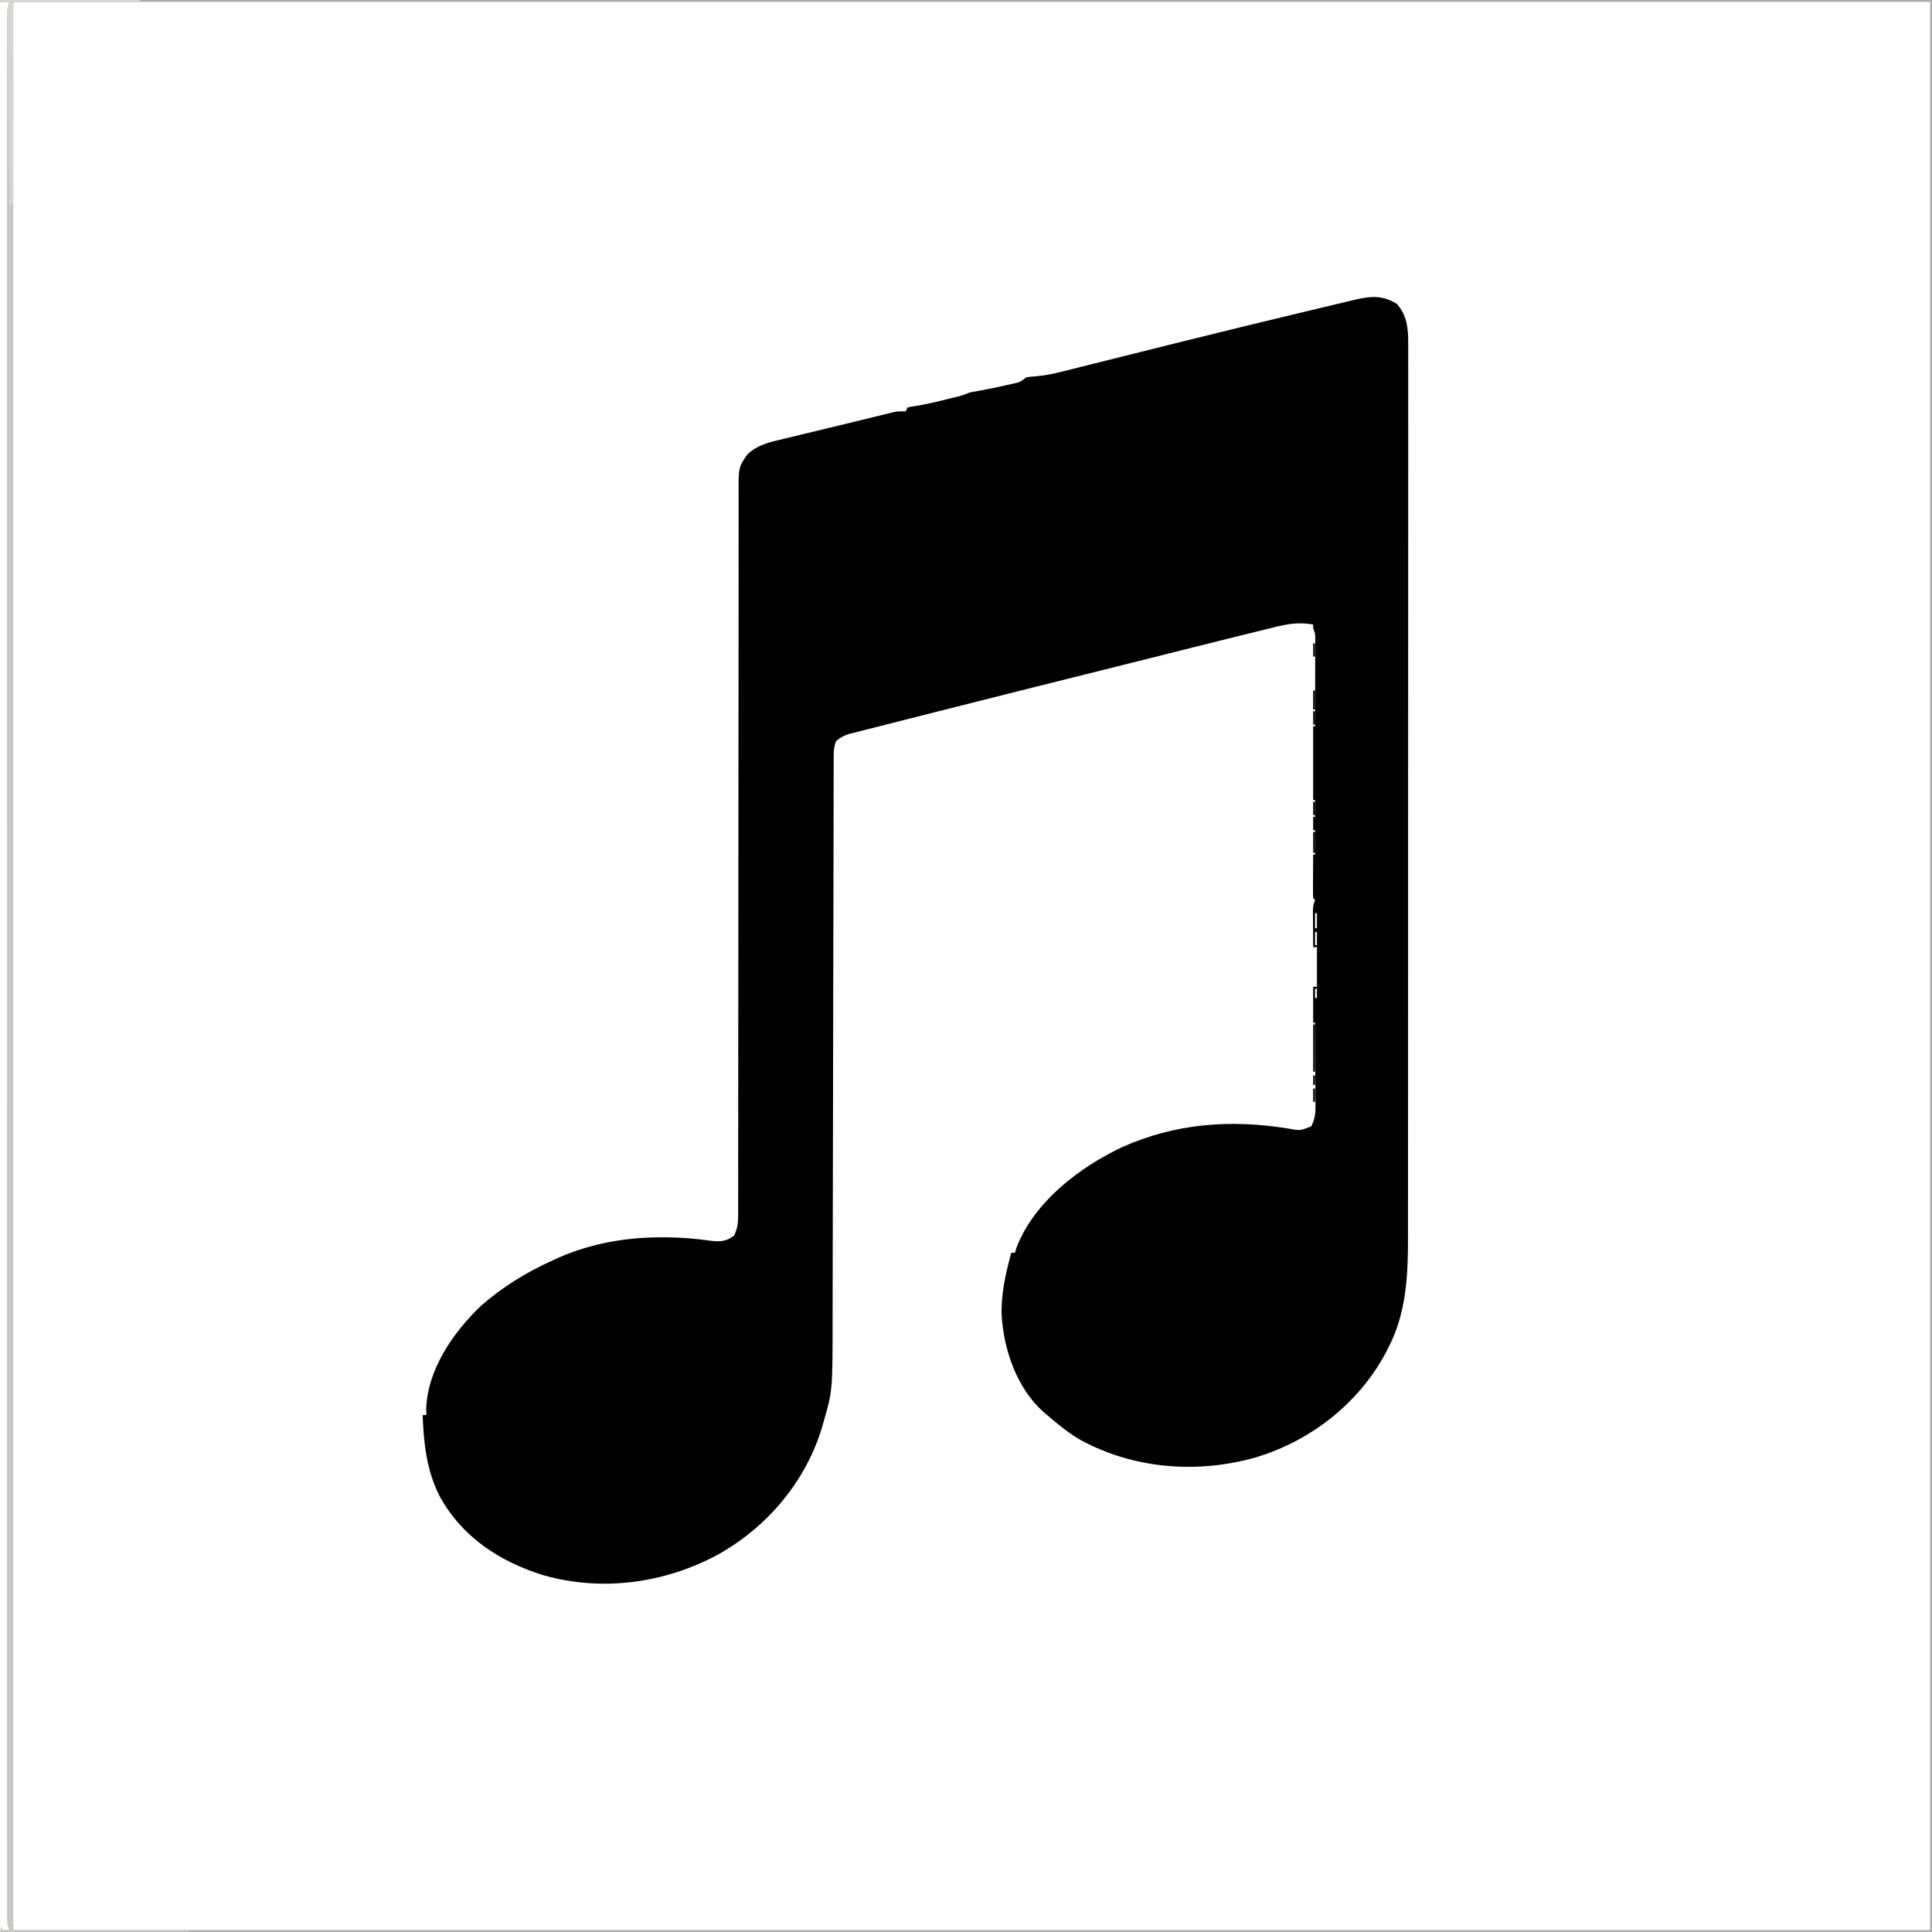
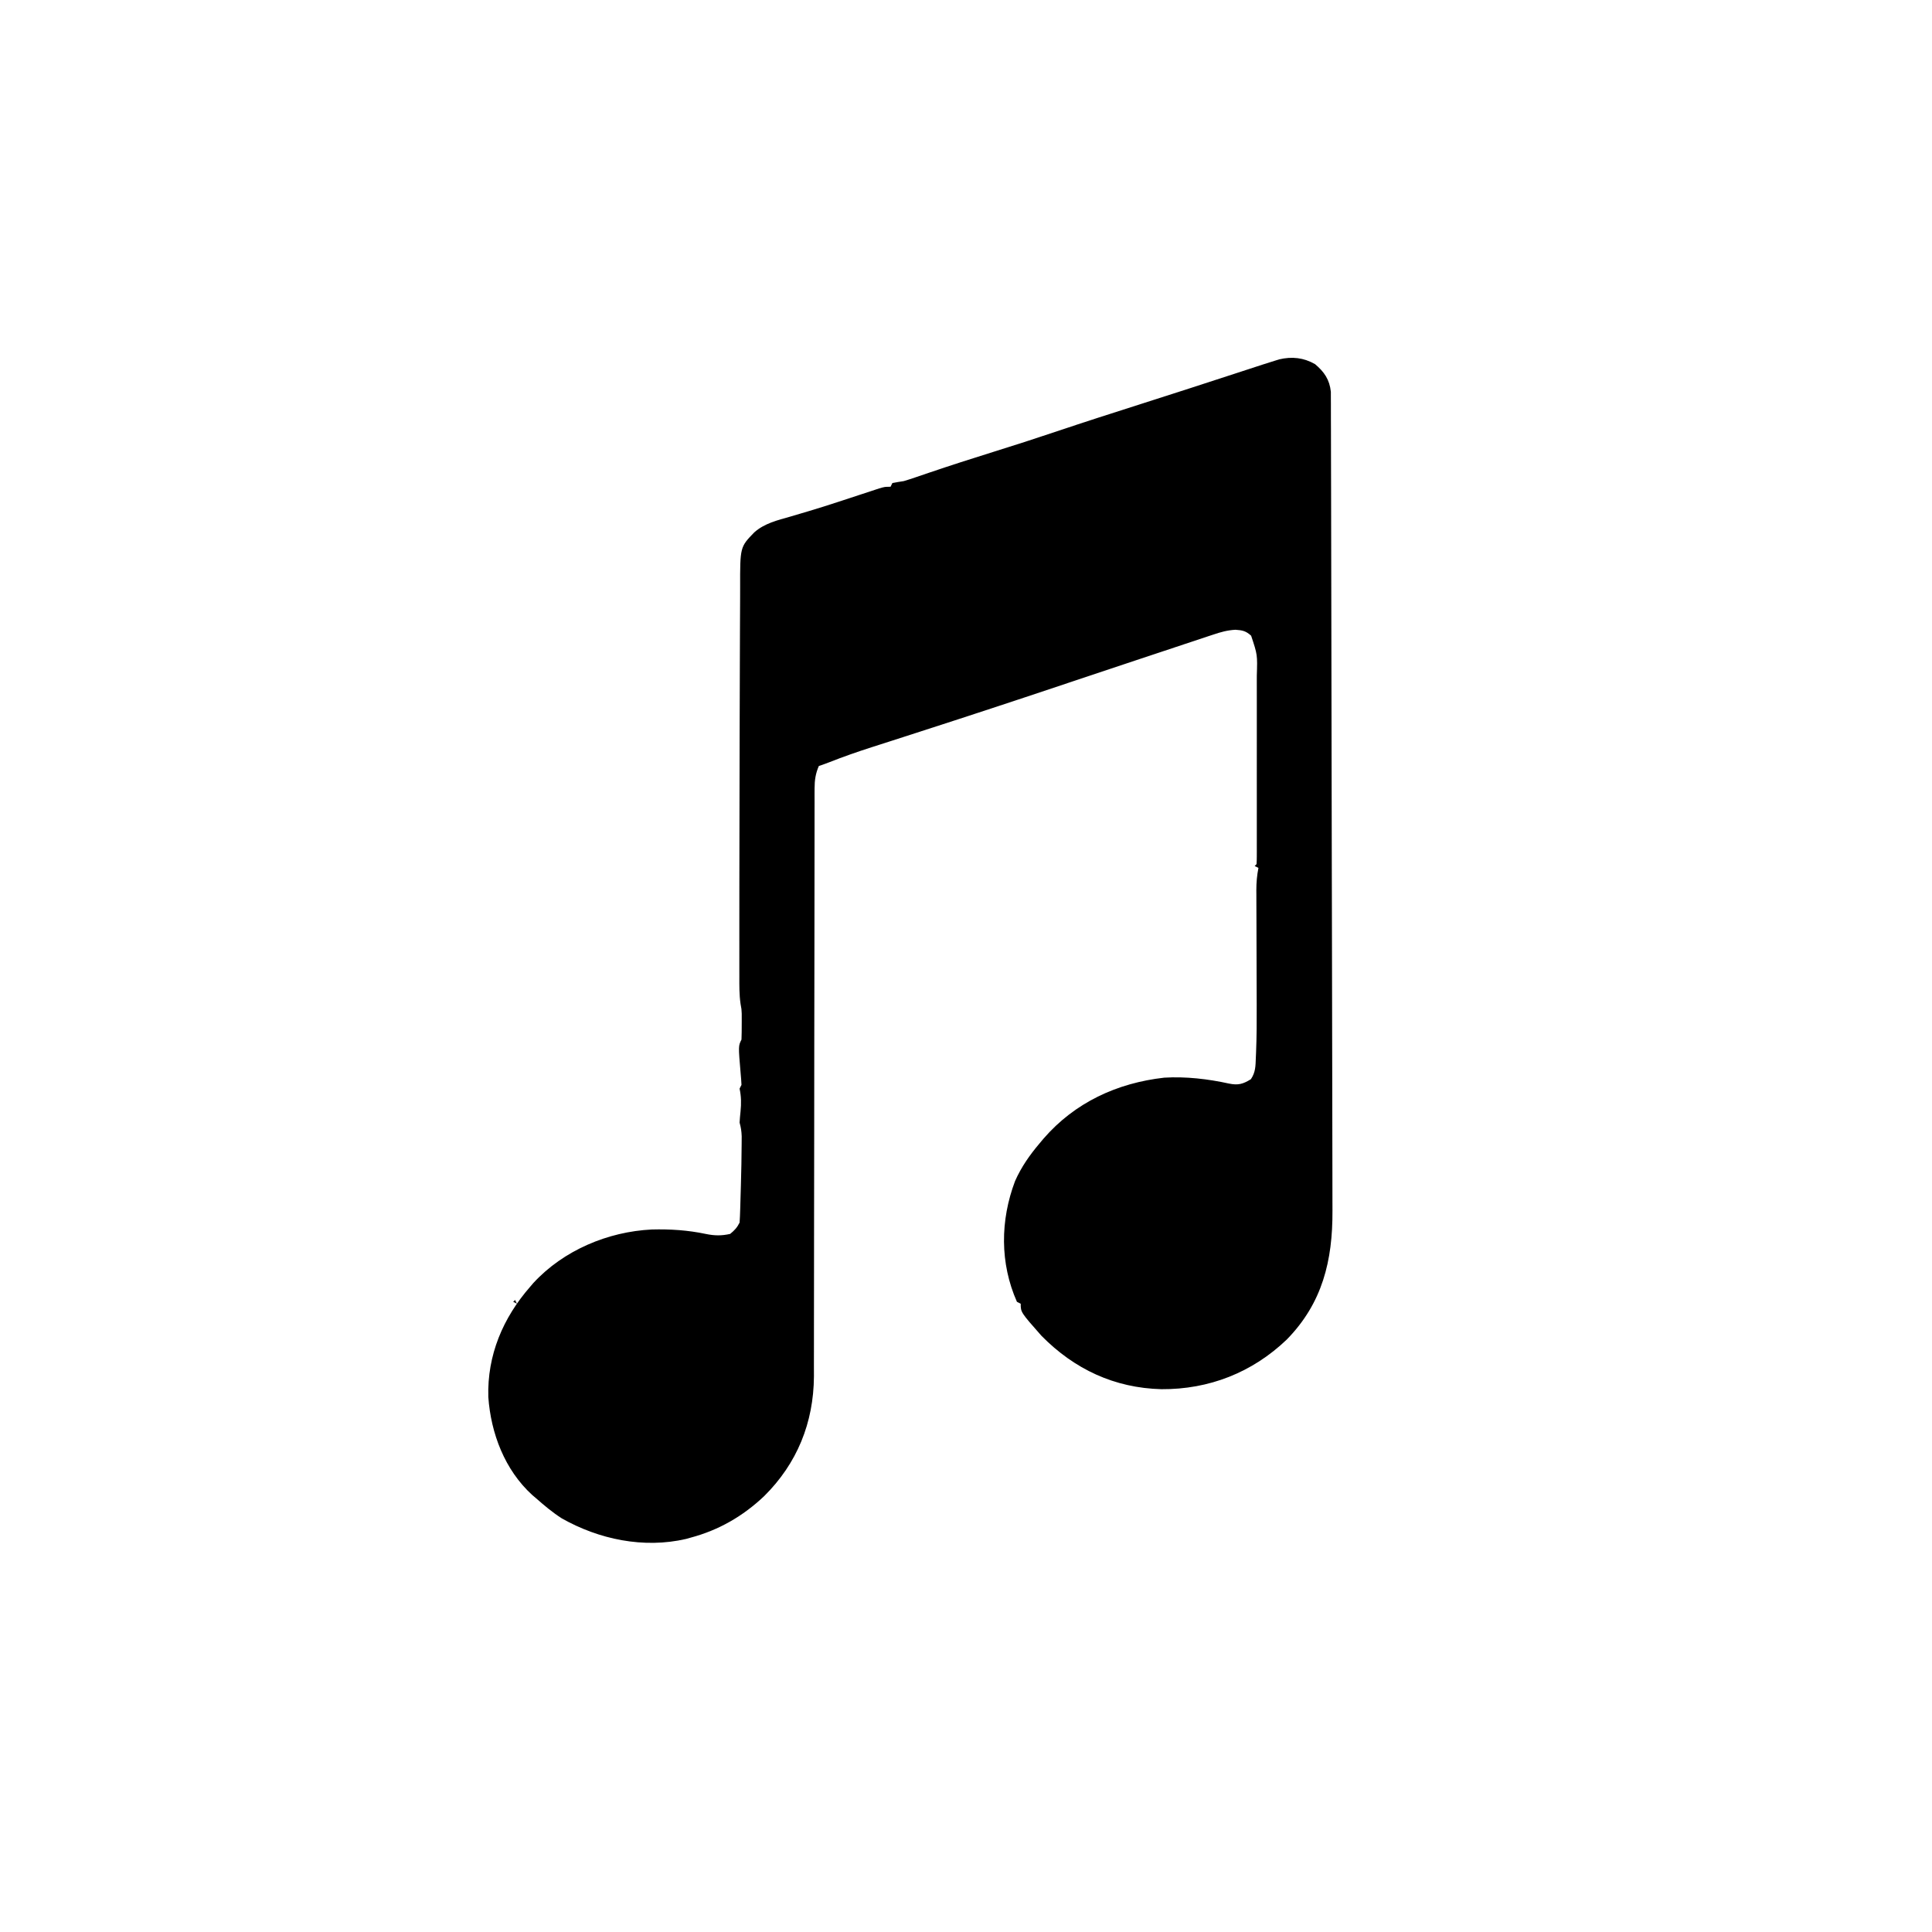
<svg xmlns="http://www.w3.org/2000/svg" version="1.1" width="1024" height="1024">
-   <path d="M0 0 C5.306 5.937 6.072 13.106 6 20.822 C6.004 21.673 6.008 22.524 6.012 23.401 C6.022 26.243 6.011 29.084 5.999 31.925 C6.002 33.987 6.006 36.05 6.011 38.112 C6.022 43.771 6.014 49.43 6.003 55.089 C5.994 61.195 6.002 67.302 6.008 73.409 C6.017 84.679 6.013 95.95 6.001 107.221 C5.991 117.638 5.986 128.055 5.988 138.473 C5.988 139.51 5.988 139.51 5.988 140.568 C5.988 143.375 5.988 146.182 5.989 148.989 C5.993 175.322 5.98 201.655 5.959 227.988 C5.941 251.358 5.935 274.729 5.941 298.099 C5.941 299.599 5.941 301.098 5.942 302.598 C5.942 303.71 5.942 303.71 5.942 304.844 C5.943 308.576 5.944 312.309 5.945 316.041 C5.945 316.777 5.945 317.513 5.945 318.272 C5.949 337.821 5.944 357.37 5.935 376.919 C5.934 379.024 5.933 381.129 5.932 383.235 C5.932 384.631 5.931 386.028 5.931 387.424 C5.926 397.139 5.926 406.853 5.928 416.568 C5.93 429.097 5.926 441.626 5.911 454.155 C5.903 460.192 5.899 466.23 5.904 472.267 C5.908 477.803 5.903 483.339 5.89 488.874 C5.887 490.868 5.888 492.862 5.892 494.856 C5.93 514.848 5.004 534.803 -4.375 552.938 C-4.906 553.983 -5.437 555.028 -5.984 556.105 C-20.348 582.845 -45.641 602.563 -74.562 611.312 C-105.575 620.159 -139.019 617.635 -167.578 602.211 C-174.047 598.485 -179.741 593.804 -185.375 588.938 C-186.419 588.064 -186.419 588.064 -187.484 587.172 C-201.603 574.349 -208.354 554.404 -209.504 535.859 C-209.814 524.691 -207.316 513.644 -204.375 502.938 C-203.715 502.938 -203.055 502.938 -202.375 502.938 C-202.066 501.762 -202.066 501.762 -201.75 500.562 C-192.465 476.085 -168.418 457.698 -145.449 446.859 C-117.259 434.327 -88.234 432.162 -57.874 437.045 C-51.342 438.263 -51.342 438.263 -45.375 435.938 C-43.666 432.446 -43.128 429.646 -43.148 425.78 C-43.148 424.779 -43.148 423.779 -43.148 422.748 C-43.159 421.68 -43.169 420.612 -43.18 419.512 C-43.183 418.409 -43.185 417.306 -43.188 416.17 C-43.199 412.655 -43.225 409.14 -43.25 405.625 C-43.26 403.239 -43.269 400.853 -43.277 398.467 C-43.299 392.624 -43.333 386.781 -43.375 380.938 C-43.705 380.938 -44.035 380.938 -44.375 380.938 C-44.375 374.668 -44.375 368.397 -44.375 361.938 C-43.715 361.938 -43.055 361.938 -42.375 361.938 C-42.375 355.007 -42.375 348.077 -42.375 340.938 C-43.035 340.938 -43.695 340.938 -44.375 340.938 C-44.404 337.333 -44.422 333.729 -44.438 330.125 C-44.446 329.101 -44.454 328.077 -44.463 327.021 C-44.468 325.547 -44.468 325.547 -44.473 324.043 C-44.481 322.684 -44.481 322.684 -44.489 321.298 C-44.375 318.938 -44.375 318.938 -43.375 315.938 C-43.705 315.608 -44.035 315.277 -44.375 314.938 C-44.462 313.23 -44.482 311.519 -44.473 309.809 C-44.469 308.774 -44.466 307.74 -44.463 306.674 C-44.455 305.585 -44.446 304.497 -44.438 303.375 C-44.433 302.283 -44.428 301.19 -44.424 300.064 C-44.412 297.355 -44.396 294.646 -44.375 291.938 C-44.045 291.938 -43.715 291.938 -43.375 291.938 C-43.375 287.647 -43.375 283.358 -43.375 278.938 C-43.705 278.938 -44.035 278.938 -44.375 278.938 C-44.375 276.627 -44.375 274.317 -44.375 271.938 C-44.045 271.938 -43.715 271.938 -43.375 271.938 C-43.375 268.967 -43.375 265.998 -43.375 262.938 C-43.705 262.938 -44.035 262.938 -44.375 262.938 C-44.375 249.938 -44.375 236.938 -44.375 223.938 C-44.045 223.938 -43.715 223.938 -43.375 223.938 C-43.35 217.014 -43.332 210.091 -43.32 203.167 C-43.315 200.811 -43.308 198.455 -43.3 196.099 C-43.287 192.716 -43.282 189.332 -43.277 185.949 C-43.272 184.893 -43.267 183.837 -43.262 182.748 C-43.262 181.767 -43.262 180.787 -43.261 179.776 C-43.259 178.912 -43.257 178.048 -43.255 177.158 C-43.286 174.763 -43.286 174.763 -44.375 171.938 C-44.375 171.278 -44.375 170.618 -44.375 169.938 C-51.91 168.628 -57.721 169.548 -65.086 171.414 C-66.215 171.688 -67.344 171.961 -68.508 172.243 C-72.134 173.126 -75.755 174.031 -79.375 174.938 C-81.734 175.519 -84.094 176.099 -86.454 176.679 C-93.305 178.368 -100.15 180.085 -106.993 181.808 C-110.465 182.681 -113.937 183.552 -117.41 184.422 C-121.752 185.511 -126.093 186.6 -130.435 187.691 C-140.047 190.104 -149.661 192.509 -159.277 194.906 C-187.392 201.917 -215.495 208.973 -243.583 216.091 C-245.91 216.68 -248.236 217.27 -250.563 217.859 C-254.233 218.788 -257.902 219.718 -261.571 220.65 C-263.542 221.15 -265.513 221.649 -267.484 222.148 C-269.902 222.763 -272.318 223.381 -274.733 224.003 C-277.315 224.665 -279.897 225.315 -282.484 225.955 C-283.839 226.298 -285.193 226.642 -286.547 226.985 C-287.759 227.288 -288.972 227.59 -290.222 227.902 C-293.24 228.893 -295.094 229.755 -297.375 231.938 C-298.404 235.026 -298.503 237.139 -298.508 240.376 C-298.512 241.513 -298.517 242.65 -298.521 243.821 C-298.521 245.075 -298.52 246.33 -298.52 247.623 C-298.523 248.965 -298.526 250.307 -298.53 251.649 C-298.54 255.345 -298.544 259.041 -298.546 262.737 C-298.55 266.721 -298.56 270.705 -298.569 274.689 C-298.584 281.599 -298.595 288.509 -298.605 295.418 C-298.619 305.429 -298.64 315.44 -298.663 325.451 C-298.701 341.72 -298.736 357.988 -298.768 374.257 C-298.771 375.718 -298.771 375.718 -298.774 377.209 C-298.8 391.004 -298.824 404.799 -298.847 418.595 C-298.849 419.564 -298.85 420.533 -298.852 421.532 C-298.853 422.5 -298.855 423.469 -298.857 424.466 C-298.883 440.654 -298.918 456.841 -298.958 473.029 C-298.983 483.003 -299.002 492.977 -299.012 502.95 C-299.019 509.801 -299.034 516.652 -299.054 523.503 C-299.065 527.447 -299.073 531.39 -299.073 535.334 C-299.072 575.895 -299.072 575.895 -303.625 591.75 C-303.842 592.531 -304.059 593.312 -304.282 594.116 C-312.765 623.573 -333.392 648.197 -360.125 663.066 C-388.41 678.166 -421.249 682.627 -452.266 673.871 C-475.628 666.588 -495.389 653.693 -507.375 631.938 C-514.282 618.312 -515.803 603.952 -516.375 588.938 C-515.715 588.938 -515.055 588.938 -514.375 588.938 C-514.411 587.923 -514.447 586.909 -514.484 585.863 C-513.898 564.809 -500.023 544.899 -485.312 530.938 C-473.878 520.904 -461.207 513.186 -447.375 506.938 C-446.198 506.394 -445.021 505.85 -443.809 505.289 C-426.843 497.952 -408.481 494.742 -390.062 494.75 C-389.124 494.747 -388.186 494.744 -387.219 494.741 C-379.497 494.785 -371.9 495.426 -364.253 496.49 C-359.105 497.122 -355.757 497.163 -351.375 493.938 C-349.292 489.949 -349.125 486.539 -349.124 482.082 C-349.122 481.402 -349.119 480.721 -349.116 480.02 C-349.109 477.736 -349.116 475.451 -349.123 473.167 C-349.121 471.514 -349.118 469.861 -349.114 468.209 C-349.106 463.663 -349.111 459.118 -349.117 454.573 C-349.121 449.672 -349.114 444.772 -349.109 439.871 C-349.1 431.377 -349.098 422.884 -349.101 414.39 C-349.104 402.101 -349.092 389.811 -349.076 377.522 C-349.05 357.573 -349.03 337.623 -349.017 317.674 C-349.015 315.883 -349.015 315.883 -349.014 314.055 C-349.003 297.106 -348.998 280.157 -348.995 263.208 C-348.995 262.015 -348.994 260.822 -348.994 259.592 C-348.994 258.4 -348.994 257.208 -348.994 255.98 C-348.99 236.11 -348.971 216.239 -348.939 196.369 C-348.92 184.11 -348.914 171.852 -348.925 159.593 C-348.931 151.193 -348.923 142.794 -348.904 134.394 C-348.893 129.546 -348.889 124.699 -348.902 119.851 C-348.914 115.413 -348.908 110.975 -348.887 106.537 C-348.883 104.932 -348.885 103.327 -348.895 101.722 C-348.981 86.683 -348.981 86.683 -344.375 79.938 C-339.394 75.08 -333.715 73.583 -327.07 72.035 C-326.081 71.792 -325.092 71.548 -324.073 71.298 C-320.885 70.517 -317.693 69.758 -314.5 69 C-312.316 68.47 -310.133 67.939 -307.95 67.407 C-303.682 66.369 -299.412 65.34 -295.14 64.319 C-290.351 63.174 -285.568 62.007 -280.789 60.824 C-278.568 60.278 -276.347 59.732 -274.125 59.188 C-273.153 58.948 -272.181 58.708 -271.18 58.461 C-270.311 58.252 -269.442 58.043 -268.547 57.828 C-267.826 57.653 -267.105 57.478 -266.362 57.298 C-264.375 56.938 -264.375 56.938 -260.375 56.938 C-260.045 56.278 -259.715 55.617 -259.375 54.938 C-257.574 54.48 -257.574 54.48 -255.062 54.125 C-249.23 53.168 -243.541 51.813 -237.812 50.375 C-236.473 50.042 -236.473 50.042 -235.106 49.702 C-230.627 48.637 -230.627 48.637 -226.375 46.938 C-224.859 46.639 -223.337 46.374 -221.812 46.125 C-216.61 45.205 -211.461 44.115 -206.312 42.938 C-205.187 42.688 -205.187 42.688 -204.039 42.434 C-199.789 41.503 -199.789 41.503 -196.375 38.938 C-194.306 38.595 -194.306 38.595 -191.807 38.44 C-186.862 38.032 -182.261 37.117 -177.462 35.891 C-176.627 35.683 -175.792 35.476 -174.932 35.263 C-172.178 34.577 -169.427 33.882 -166.676 33.188 C-164.707 32.696 -162.739 32.205 -160.77 31.715 C-156.582 30.672 -152.395 29.624 -148.209 28.573 C-138.353 26.1 -128.492 23.648 -118.63 21.196 C-116.414 20.645 -114.198 20.094 -111.982 19.542 C-91.501 14.445 -70.998 9.451 -50.47 4.546 C-48.193 4.001 -45.915 3.455 -43.637 2.909 C-40.101 2.062 -36.564 1.217 -33.027 0.374 C-31.152 -0.073 -29.277 -0.522 -27.403 -0.97 C-26.291 -1.234 -25.18 -1.498 -24.034 -1.769 C-23.079 -1.997 -22.124 -2.224 -21.139 -2.458 C-13.026 -4.232 -7.243 -4.426 0 0 Z M-43.375 307.938 C-42.375 310.938 -42.375 310.938 -42.375 310.938 Z M-43.375 322.938 C-43.375 325.577 -43.375 328.217 -43.375 330.938 C-43.045 330.938 -42.715 330.938 -42.375 330.938 C-42.375 328.298 -42.375 325.658 -42.375 322.938 C-42.705 322.938 -43.035 322.938 -43.375 322.938 Z M-43.375 332.938 C-43.375 335.248 -43.375 337.558 -43.375 339.938 C-43.045 339.938 -42.715 339.938 -42.375 339.938 C-42.375 337.627 -42.375 335.317 -42.375 332.938 C-42.705 332.938 -43.035 332.938 -43.375 332.938 Z M-43.375 362.938 C-43.375 364.587 -43.375 366.238 -43.375 367.938 C-43.045 367.938 -42.715 367.938 -42.375 367.938 C-42.375 366.288 -42.375 364.637 -42.375 362.938 C-42.705 362.938 -43.035 362.938 -43.375 362.938 Z M-43.375 368.938 C-42.375 371.938 -42.375 371.938 -42.375 371.938 Z " fill="#000000" transform="translate(740.375,161.0625)" />
-   <path d="M0 0 C337.92 0 675.84 0 1024 0 C1024 337.92 1024 675.84 1024 1024 C686.08 1024 348.16 1024 0 1024 C0.33 1023.01 0.66 1022.02 1 1021 C1 1021.66 1 1022.32 1 1023 C2.32 1023 3.64 1023 5 1023 C4.505 1021.515 4.505 1021.515 4 1020 C3.906 1017.707 3.875 1015.411 3.875 1013.116 C3.873 1012.407 3.872 1011.698 3.87 1010.968 C3.867 1008.569 3.871 1006.171 3.874 1003.772 C3.873 1002.037 3.872 1000.301 3.87 998.566 C3.866 993.762 3.868 988.958 3.872 984.154 C3.874 978.941 3.871 973.727 3.868 968.514 C3.865 959.366 3.865 950.218 3.867 941.069 C3.871 927.466 3.869 913.862 3.866 900.259 C3.861 877.378 3.861 854.497 3.864 831.615 C3.864 830.918 3.864 830.221 3.864 829.502 C3.864 828.804 3.864 828.106 3.864 827.386 C3.867 806.129 3.867 784.872 3.866 763.615 C3.866 762.193 3.866 760.771 3.866 759.349 C3.866 753.634 3.865 747.92 3.865 742.205 C3.864 726.23 3.864 710.254 3.863 694.279 C3.863 693.551 3.863 692.824 3.863 692.074 C3.863 668.882 3.864 645.691 3.866 622.499 C3.866 621.747 3.866 620.994 3.866 620.219 C3.867 607.998 3.869 595.778 3.87 583.558 C3.875 535.086 3.874 486.615 3.87 438.144 C3.868 425.929 3.867 413.715 3.866 401.501 C3.866 400.749 3.866 399.997 3.866 399.222 C3.864 376.055 3.863 352.888 3.863 329.721 C3.863 328.631 3.863 328.631 3.863 327.518 C3.864 311.56 3.864 295.603 3.865 279.645 C3.865 273.936 3.866 268.226 3.866 262.517 C3.866 261.096 3.866 259.676 3.866 258.255 C3.867 237.003 3.866 215.75 3.864 194.498 C3.864 193.452 3.864 193.452 3.864 192.385 C3.864 191.689 3.864 190.992 3.863 190.275 C3.861 166.828 3.862 143.381 3.867 119.933 C3.87 106.403 3.87 92.873 3.866 79.343 C3.864 70.321 3.865 61.298 3.87 52.276 C3.872 47.125 3.873 41.974 3.869 36.824 C3.866 32.147 3.868 27.469 3.873 22.792 C3.874 21.103 3.873 19.413 3.87 17.723 C3.867 15.443 3.87 13.164 3.875 10.884 C3.875 8.984 3.875 8.984 3.875 7.045 C4 4 4 4 5 1 C3.35 1 1.7 1 0 1 C0 0.67 0 0.34 0 0 Z M7 1 C7 338.26 7 675.52 7 1023 C342.28 1023 677.56 1023 1023 1023 C1023 685.74 1023 348.48 1023 1 C687.72 1 352.44 1 7 1 Z " fill="#AEADAD" transform="translate(0,0)" />
-   <path d="M0 0 C24.42 0 48.84 0 74 0 C74 0.33 74 0.66 74 1 C51.89 1 29.78 1 7 1 C7 338.26 7 675.52 7 1023 C37.69 1023 68.38 1023 100 1023 C100 1023.33 100 1023.66 100 1024 C67 1024 34 1024 0 1024 C0.33 1023.01 0.66 1022.02 1 1021 C1 1021.66 1 1022.32 1 1023 C2.32 1023 3.64 1023 5 1023 C4.505 1021.515 4.505 1021.515 4 1020 C3.906 1017.707 3.875 1015.411 3.875 1013.116 C3.873 1012.407 3.872 1011.698 3.87 1010.968 C3.867 1008.569 3.871 1006.171 3.874 1003.772 C3.873 1002.037 3.872 1000.301 3.87 998.566 C3.866 993.762 3.868 988.958 3.872 984.154 C3.874 978.941 3.871 973.727 3.868 968.514 C3.865 959.366 3.865 950.218 3.867 941.069 C3.871 927.466 3.869 913.862 3.866 900.259 C3.861 877.378 3.861 854.497 3.864 831.615 C3.864 830.918 3.864 830.221 3.864 829.502 C3.864 828.804 3.864 828.106 3.864 827.386 C3.867 806.129 3.867 784.872 3.866 763.615 C3.866 762.193 3.866 760.771 3.866 759.349 C3.866 753.634 3.865 747.92 3.865 742.205 C3.864 726.23 3.864 710.254 3.863 694.279 C3.863 693.551 3.863 692.824 3.863 692.074 C3.863 668.882 3.864 645.691 3.866 622.499 C3.866 621.747 3.866 620.994 3.866 620.219 C3.867 607.998 3.869 595.778 3.87 583.558 C3.875 535.086 3.874 486.615 3.87 438.144 C3.868 425.929 3.867 413.715 3.866 401.501 C3.866 400.749 3.866 399.997 3.866 399.222 C3.864 376.055 3.863 352.888 3.863 329.721 C3.863 328.631 3.863 328.631 3.863 327.518 C3.864 311.56 3.864 295.603 3.865 279.645 C3.865 273.936 3.866 268.226 3.866 262.517 C3.866 261.096 3.866 259.676 3.866 258.255 C3.867 237.003 3.866 215.75 3.864 194.498 C3.864 193.452 3.864 193.452 3.864 192.385 C3.864 191.689 3.864 190.992 3.863 190.275 C3.861 166.828 3.862 143.381 3.867 119.933 C3.87 106.403 3.87 92.873 3.866 79.343 C3.864 70.321 3.865 61.298 3.87 52.276 C3.872 47.125 3.873 41.974 3.869 36.824 C3.866 32.147 3.868 27.469 3.873 22.792 C3.874 21.103 3.873 19.413 3.87 17.723 C3.867 15.443 3.87 13.164 3.875 10.884 C3.875 8.984 3.875 8.984 3.875 7.045 C4 4 4 4 5 1 C3.35 1 1.7 1 0 1 C0 0.67 0 0.34 0 0 Z " fill="#C7C6C5" transform="translate(0,0)" />
-   <path d="M0 0 C24.42 0 48.84 0 74 0 C74 0.33 74 0.66 74 1 C51.89 1 29.78 1 7 1 C7 36.31 7 71.62 7 108 C6.01 108.495 6.01 108.495 5 109 C4.846 95.362 4.698 81.723 4.557 68.085 C4.491 61.752 4.424 55.42 4.352 49.087 C4.282 42.979 4.218 36.872 4.157 30.764 C4.133 28.43 4.107 26.096 4.079 23.763 C4.041 20.502 4.009 17.24 3.978 13.979 C3.965 13.008 3.952 12.037 3.939 11.037 C3.932 10.149 3.925 9.261 3.918 8.347 C3.909 7.575 3.901 6.804 3.893 6.009 C4 4 4 4 5 1 C3.35 1 1.7 1 0 1 C0 0.67 0 0.34 0 0 Z " fill="#D6D5D4" transform="translate(0,0)" />
-   <path d="M0 0 C0.33 0 0.66 0 1 0 C1 8.25 1 16.5 1 25 C0.67 25 0.34 25 0 25 C0 16.75 0 8.5 0 0 Z " fill="#000000" transform="translate(696,543)" />
-   <path d="M0 0 C0.33 0 0.66 0 1 0 C1 3.63 1 7.26 1 11 C0.67 11 0.34 11 0 11 C0 7.37 0 3.74 0 0 Z " fill="#000000" transform="translate(696,441)" />
-   <path d="M0 0 C0.33 0 0.66 0 1 0 C1 3.3 1 6.6 1 10 C0.67 10 0.34 10 0 10 C0 6.7 0 3.4 0 0 Z " fill="#000000" transform="translate(696,366)" />
-   <path d="M0 0 C0.33 0 0.66 0 1 0 C1 2.31 1 4.62 1 7 C0.67 7 0.34 7 0 7 C0 4.69 0 2.38 0 0 Z " fill="#000000" transform="translate(696,577)" />
-   <path d="M0 0 C0.33 0 0.66 0 1 0 C1 2.31 1 4.62 1 7 C0.67 7 0.34 7 0 7 C0 4.69 0 2.38 0 0 Z " fill="#000000" transform="translate(696,425)" />
-   <path d="M0 0 C0.33 0 0.66 0 1 0 C1 2.31 1 4.62 1 7 C0.67 7 0.34 7 0 7 C0 4.69 0 2.38 0 0 Z " fill="#000000" transform="translate(696,377)" />
-   <path d="M0 0 C0.33 0 0.66 0 1 0 C1 2.31 1 4.62 1 7 C0.67 7 0.34 7 0 7 C0 4.69 0 2.38 0 0 Z " fill="#000000" transform="translate(696,341)" />
-   <path d="M0 0 C0.33 0 0.66 0 1 0 C1 1.65 1 3.3 1 5 C0.67 5 0.34 5 0 5 C0 3.35 0 1.7 0 0 Z " fill="#000000" transform="translate(696,570)" />
-   <path d="M0 0 C1 4 1 4 1 4 Z " fill="#000000" transform="translate(696,586)" />
-   <path d="M0 0 C1 4 1 4 1 4 Z " fill="#000000" transform="translate(696,508)" />
-   <path d="M0 0 C1 4 1 4 1 4 Z " fill="#000000" transform="translate(696,503)" />
-   <path d="M0 0 C1 4 1 4 1 4 Z " fill="#000000" transform="translate(696,361)" />
-   <path d="M0 0 C3 1 3 1 3 1 Z " fill="#000000" transform="translate(600,775)" />
-   <path d="" fill="#000000" transform="translate(0,0)" />
-   <path d="" fill="#000000" transform="translate(0,0)" />
-   <path d="" fill="#000000" transform="translate(0,0)" />
-   <path d="" fill="#000000" transform="translate(0,0)" />
-   <path d="" fill="#000000" transform="translate(0,0)" />
-   <path d="" fill="#000000" transform="translate(0,0)" />
-   <path d="M0 0 C3 1 3 1 3 1 Z " fill="#010001" transform="translate(608,184)" />
-   <path d="M0 0 C3 1 3 1 3 1 Z " fill="#000101" transform="translate(640,176)" />
-   <path d="" fill="#D7D7D7" transform="translate(0,0)" />
-   <path d="" fill="#CFCFCD" transform="translate(0,0)" />
-   <path d="M0 0 C2 1 2 1 2 1 Z " fill="#000000" transform="translate(296,838)" />
-   <path d="" fill="#020100" transform="translate(0,0)" />
-   <path d="" fill="#040202" transform="translate(0,0)" />
-   <path d="M0 0 C2 1 2 1 2 1 Z " fill="#000000" transform="translate(280,672)" />
-   <path d="M0 0 C2 1 2 1 2 1 Z " fill="#000000" transform="translate(328,656)" />
-   <path d="M0 0 C2 1 2 1 2 1 Z " fill="#000000" transform="translate(577,616)" />
-   <path d="M0 0 C2 1 2 1 2 1 Z " fill="#000000" transform="translate(608,601)" />
-   <path d="M0 0 C2 1 2 1 2 1 Z " fill="#000000" transform="translate(662,594)" />
-   <path d="" fill="#000000" transform="translate(0,0)" />
-   <path d="" fill="#000000" transform="translate(0,0)" />
-   <path d="M0 0 C2 1 2 1 2 1 Z " fill="#010200" transform="translate(576,192)" />
-   <path d="M0 0 C2 1 2 1 2 1 Z " fill="#010102" transform="translate(673,168)" />
-   <path d="" fill="#C4C4C4" transform="translate(0,0)" />
-   <path d="" fill="#CECECC" transform="translate(0,0)" />
-   <path d="" fill="#CECDCE" transform="translate(0,0)" />
-   <path d="" fill="#CFCCCA" transform="translate(0,0)" />
-   <path d="" fill="#BEBEBD" transform="translate(0,0)" />
-   <path d="" fill="#BBBABA" transform="translate(0,0)" />
-   <path d="" fill="#C5C6C5" transform="translate(0,0)" />
-   <path d="" fill="#ACAAAA" transform="translate(0,0)" />
-   <path d="" fill="#A7A6A6" transform="translate(0,0)" />
-   <path d="" fill="#000100" transform="translate(0,0)" />
-   <path d="" fill="#000000" transform="translate(0,0)" />
-   <path d="" fill="#010100" transform="translate(0,0)" />
-   <path d="" fill="#000000" transform="translate(0,0)" />
-   <path d="" fill="#000000" transform="translate(0,0)" />
-   <path d="" fill="#000000" transform="translate(0,0)" />
-   <path d="" fill="#000000" transform="translate(0,0)" />
-   <path d="" fill="#010000" transform="translate(0,0)" />
-   <path d="" fill="#000000" transform="translate(0,0)" />
-   <path d="" fill="#000000" transform="translate(0,0)" />
-   <path d="" fill="#030002" transform="translate(0,0)" />
-   <path d="" fill="#000000" transform="translate(0,0)" />
-   <path d="" fill="#000000" transform="translate(0,0)" />
-   <path d="" fill="#010000" transform="translate(0,0)" />
-   <path d="" fill="#000000" transform="translate(0,0)" />
-   <path d="" fill="#000000" transform="translate(0,0)" />
-   <path d="" fill="#000000" transform="translate(0,0)" />
-   <path d="" fill="#000000" transform="translate(0,0)" />
-   <path d="" fill="#000000" transform="translate(0,0)" />
-   <path d="" fill="#000000" transform="translate(0,0)" />
-   <path d="" fill="#010000" transform="translate(0,0)" />
-   <path d="" fill="#000000" transform="translate(0,0)" />
-   <path d="" fill="#000000" transform="translate(0,0)" />
-   <path d="" fill="#000001" transform="translate(0,0)" />
-   <path d="" fill="#000000" transform="translate(0,0)" />
-   <path d="" fill="#000001" transform="translate(0,0)" />
-   <path d="" fill="#000000" transform="translate(0,0)" />
-   <path d="" fill="#000000" transform="translate(0,0)" />
-   <path d="" fill="#000000" transform="translate(0,0)" />
-   <path d="" fill="#000000" transform="translate(0,0)" />
-   <path d="" fill="#000000" transform="translate(0,0)" />
-   <path d="" fill="#B5B4B4" transform="translate(0,0)" />
-   <path d="" fill="#020000" transform="translate(0,0)" />
-   <path d="" fill="#010000" transform="translate(0,0)" />
-   <path d="" fill="#020000" transform="translate(0,0)" />
-   <path d="" fill="#000000" transform="translate(0,0)" />
-   <path d="" fill="#000102" transform="translate(0,0)" />
-   <path d="" fill="#010100" transform="translate(0,0)" />
-   <path d="" fill="#010001" transform="translate(0,0)" />
-   <path d="" fill="#010102" transform="translate(0,0)" />
-   <path d="" fill="#000002" transform="translate(0,0)" />
-   <path d="" fill="#010201" transform="translate(0,0)" />
-   <path d="" fill="#010202" transform="translate(0,0)" />
-   <path d="" fill="#040404" transform="translate(0,0)" />
-   <path d="" fill="#050507" transform="translate(0,0)" />
-   <path d="" fill="#BFBDBD" transform="translate(0,0)" />
-   <path d="" fill="#D8D8D9" transform="translate(0,0)" />
-   <path d="" fill="#9B9C99" transform="translate(0,0)" />
-   <path d="" fill="#C6C3C2" transform="translate(0,0)" />
+   <path d="M0 0 C4.877 4.101 7.709 8.221 8.381 14.64 C8.399 16.023 8.401 17.406 8.39 18.789 C8.396 19.559 8.402 20.328 8.408 21.121 C8.423 23.701 8.418 26.282 8.412 28.863 C8.419 30.731 8.427 32.599 8.437 34.466 C8.459 39.602 8.462 44.738 8.462 49.874 C8.466 55.412 8.486 60.95 8.505 66.488 C8.538 77.34 8.556 88.193 8.568 99.045 C8.582 111.686 8.612 124.327 8.642 136.968 C8.696 160.212 8.735 183.455 8.766 206.699 C8.795 227.901 8.836 249.102 8.888 270.304 C8.892 271.664 8.895 273.024 8.899 274.384 C8.901 275.393 8.901 275.393 8.904 276.422 C8.912 279.808 8.92 283.193 8.929 286.578 C8.93 287.246 8.932 287.914 8.934 288.602 C8.977 306.33 9.01 324.058 9.041 341.786 C9.046 344.329 9.05 346.872 9.054 349.415 C9.057 350.666 9.059 351.917 9.061 353.206 C9.077 362.012 9.096 370.818 9.118 379.624 C9.144 390.366 9.163 401.107 9.172 411.849 C9.177 417.327 9.185 422.805 9.201 428.283 C9.217 433.305 9.223 438.326 9.221 443.347 C9.222 445.158 9.227 446.968 9.235 448.778 C9.349 475.136 3.96 497.638 -15 517 C-33.283 534.49 -56.195 543.46 -81.422 543.299 C-106.347 542.656 -127.554 532.713 -145 515 C-156 502.532 -156 502.532 -156 498 C-156.66 497.67 -157.32 497.34 -158 497 C-167.096 476.505 -166.865 453.79 -159 433 C-155.708 425.554 -151.245 419.191 -146 413 C-145.309 412.175 -144.618 411.35 -143.906 410.5 C-127.343 391.371 -104.924 380.992 -79.938 378.188 C-68.606 377.492 -56.692 378.867 -45.625 381.312 C-40.763 382.302 -38.221 381.604 -34 379 C-31.472 375.208 -31.547 371.974 -31.379 367.564 C-31.341 366.72 -31.303 365.876 -31.265 365.007 C-30.919 356.544 -30.884 348.086 -30.925 339.618 C-30.938 336.897 -30.944 334.176 -30.949 331.455 C-30.96 325.699 -30.98 319.943 -31 314.188 C-31.024 307.463 -31.044 300.738 -31.056 294.013 C-31.062 291.342 -31.075 288.671 -31.088 286 C-31.091 284.363 -31.095 282.727 -31.098 281.091 C-31.103 280.357 -31.108 279.622 -31.113 278.866 C-31.114 274.803 -30.789 270.986 -30 267 C-30.66 266.67 -31.32 266.34 -32 266 C-31.67 265.67 -31.34 265.34 -31 265 C-30.902 263.618 -30.874 262.232 -30.873 260.847 C-30.869 259.503 -30.869 259.503 -30.864 258.133 C-30.866 257.142 -30.869 256.152 -30.871 255.131 C-30.869 254.094 -30.867 253.056 -30.865 251.987 C-30.861 248.534 -30.864 245.082 -30.867 241.629 C-30.867 239.233 -30.866 236.837 -30.864 234.441 C-30.863 229.404 -30.865 224.368 -30.87 219.331 C-30.875 212.892 -30.872 206.453 -30.866 200.014 C-30.862 195.058 -30.864 190.102 -30.866 185.145 C-30.867 182.773 -30.866 180.4 -30.864 178.028 C-30.861 174.696 -30.865 171.365 -30.871 168.033 C-30.868 166.575 -30.868 166.575 -30.864 165.087 C-30.507 154.062 -30.507 154.062 -33.875 143.938 C-36.635 141.421 -38.473 141.035 -42.177 140.786 C-46.535 141.03 -50.063 142.027 -54.168 143.422 C-55.337 143.805 -55.337 143.805 -56.529 144.197 C-59.085 145.038 -61.636 145.894 -64.188 146.75 C-65.992 147.347 -67.797 147.944 -69.603 148.54 C-74.203 150.06 -78.8 151.593 -83.395 153.13 C-87.282 154.428 -91.172 155.718 -95.062 157.008 C-103.227 159.718 -111.386 162.447 -119.544 165.178 C-142.672 172.92 -165.806 180.644 -189 188.188 C-189.882 188.475 -190.765 188.762 -191.674 189.057 C-200.403 191.895 -209.135 194.724 -217.873 197.535 C-221.244 198.619 -224.614 199.706 -227.983 200.793 C-230.285 201.533 -232.588 202.27 -234.891 203.007 C-242.507 205.455 -250.004 208.061 -257.448 211 C-259.279 211.718 -261.134 212.378 -263 213 C-264.736 216.999 -265.25 220.489 -265.253 224.819 C-265.262 226.537 -265.262 226.537 -265.27 228.289 C-265.266 229.538 -265.262 230.786 -265.258 232.073 C-265.261 233.42 -265.265 234.768 -265.269 236.115 C-265.279 239.812 -265.277 243.509 -265.273 247.207 C-265.27 251.197 -265.279 255.187 -265.287 259.177 C-265.299 266.091 -265.304 273.006 -265.305 279.92 C-265.306 289.934 -265.321 299.947 -265.34 309.961 C-265.371 326.229 -265.395 342.497 -265.413 358.765 C-265.414 359.739 -265.415 360.713 -265.417 361.716 C-265.428 372.568 -265.439 383.42 -265.447 394.271 C-265.45 398.201 -265.453 402.131 -265.456 406.061 C-265.457 407.031 -265.458 408.001 -265.459 409 C-265.472 425.196 -265.496 441.393 -265.53 457.59 C-265.55 467.571 -265.561 477.552 -265.558 487.533 C-265.557 494.381 -265.567 501.23 -265.585 508.078 C-265.595 512.023 -265.6 515.968 -265.592 519.914 C-265.585 523.535 -265.591 527.157 -265.609 530.779 C-265.614 532.688 -265.606 534.598 -265.596 536.507 C-265.769 561.075 -274.493 582.66 -292 600 C-303.239 610.624 -316.013 618.012 -331 622 C-331.797 622.224 -332.593 622.449 -333.414 622.68 C-355.828 627.874 -379.576 622.918 -399.305 611.73 C-404.226 608.571 -408.624 604.867 -413 601 C-413.938 600.205 -413.938 600.205 -414.895 599.395 C-429.466 586.119 -436.814 566.729 -438.18 547.465 C-438.829 525.273 -430.418 505.498 -416 489 C-415.147 488.004 -415.147 488.004 -414.277 486.988 C-398.301 469.678 -374.825 459.807 -351.535 458.656 C-341.809 458.398 -332.425 459.008 -322.896 461.02 C-318.3 461.966 -314.586 462.037 -310 461 C-307.682 459.109 -306.331 457.662 -305 455 C-304.844 452.719 -304.75 450.434 -304.684 448.148 C-304.652 447.111 -304.652 447.111 -304.621 446.052 C-304.577 444.578 -304.536 443.103 -304.497 441.629 C-304.439 439.432 -304.374 437.236 -304.307 435.039 C-304.093 427.748 -303.95 420.458 -303.91 413.164 C-303.903 411.882 -303.895 410.6 -303.887 409.28 C-303.979 406.6 -304.286 404.546 -305 402 C-304.891 400.038 -304.719 398.078 -304.5 396.125 C-304.081 391.831 -304.106 388.246 -305 384 C-304.67 383.34 -304.34 382.68 -304 382 C-304.09 379.976 -304.246 377.955 -304.438 375.938 C-305.682 361.363 -305.682 361.363 -304 358 C-303.901 355.426 -303.861 352.886 -303.875 350.312 C-303.871 349.617 -303.867 348.922 -303.863 348.205 C-303.865 347.515 -303.866 346.824 -303.867 346.113 C-303.869 345.182 -303.869 345.182 -303.871 344.232 C-303.968 341.865 -303.968 341.865 -304.5 339.019 C-305.2 334.174 -305.14 329.347 -305.129 324.46 C-305.131 323.413 -305.133 322.366 -305.135 321.287 C-305.139 317.793 -305.136 314.299 -305.133 310.805 C-305.134 308.308 -305.136 305.811 -305.137 303.314 C-305.141 295.869 -305.135 288.424 -305.127 280.978 C-305.125 278.88 -305.123 276.782 -305.121 274.684 C-305.105 257.426 -305.074 240.168 -305.03 222.91 C-305.013 215.837 -304.997 208.765 -304.988 201.693 C-304.987 201.017 -304.987 200.342 -304.986 199.647 C-304.985 198.975 -304.984 198.304 -304.983 197.612 C-304.967 184.765 -304.933 171.918 -304.865 159.072 C-304.833 153.118 -304.809 147.165 -304.805 141.211 C-304.801 135.645 -304.773 130.079 -304.727 124.513 C-304.714 122.488 -304.709 120.463 -304.714 118.438 C-304.752 96.913 -304.752 96.913 -297.21 89.16 C-291.807 84.369 -284.926 82.743 -278.125 80.812 C-276.221 80.249 -274.318 79.685 -272.416 79.118 C-271.075 78.718 -269.733 78.32 -268.391 77.924 C-263.113 76.358 -257.873 74.688 -252.641 72.977 C-251.479 72.597 -251.479 72.597 -250.294 72.209 C-247.229 71.205 -244.165 70.199 -241.103 69.187 C-238.974 68.484 -236.842 67.787 -234.711 67.09 C-233.487 66.686 -232.263 66.283 -231.001 65.867 C-228 65 -228 65 -225 65 C-224.67 64.34 -224.34 63.68 -224 63 C-222.007 62.625 -220.005 62.299 -218 62 C-216.014 61.409 -214.042 60.773 -212.082 60.102 C-210.352 59.515 -210.352 59.515 -208.587 58.916 C-207.341 58.49 -206.096 58.064 -204.812 57.625 C-193.483 53.786 -182.11 50.116 -170.688 46.562 C-159.563 43.097 -148.48 39.531 -137.438 35.812 C-122.48 30.777 -107.456 25.959 -92.419 21.165 C-75.133 15.654 -57.87 10.075 -40.627 4.428 C-26.951 -0.047 -26.951 -0.047 -21.137 -1.863 C-20.44 -2.082 -19.744 -2.3 -19.026 -2.525 C-12.225 -4.12 -6.093 -3.465 0 0 Z " fill="#000000" transform="translate(697,193)" />
+   <path d="M0 0 C1 4 1 4 1 4 Z " fill="#0C0C0D" transform="translate(664,561)" />
+   <path d="M0 0 C4 1 4 1 4 1 Z " fill="#141414" transform="translate(681,188)" />
+   <path d="M0 0 C0.33 0.66 0.66 1.32 1 2 C0.34 1.67 -0.32 1.34 -1 1 C-0.67 0.67 -0.34 0.34 0 0 Z " fill="#151515" transform="translate(273,689)" />
+   <path d="" fill="#100F0F" transform="translate(0,0)" />
+   <path d="" fill="#0F0F0E" transform="translate(0,0)" />
+   <path d="" fill="#151414" transform="translate(0,0)" />
+   <path d="" fill="#171717" transform="translate(0,0)" />
+   <path d="M0 0 C2 1 2 1 2 1 Z " fill="#101010" transform="translate(636,735)" />
+   <path d="" fill="#0E0F0E" transform="translate(0,0)" />
+   <path d="" fill="#141314" transform="translate(0,0)" />
+   <path d="" fill="#0F1010" transform="translate(0,0)" />
+   <path d="M0 0 C2 1 2 1 2 1 Z " fill="#0D0C0E" transform="translate(351,650)" />
+   <path d="" fill="#0D0F0F" transform="translate(0,0)" />
+   <path d="M0 0 C2 1 2 1 2 1 Z " fill="#0F0D0D" transform="translate(442,403)" />
+   <path d="M0 0 C2 1 2 1 2 1 Z " fill="#0E0D0D" transform="translate(604,350)" />
+   <path d="M0 0 C2 1 2 1 2 1 Z " fill="#131213" transform="translate(544,232)" />
+   <path d="M0 0 C2 1 2 1 2 1 Z " fill="#141314" transform="translate(568,224)" />
+   <path d="M0 0 C2 1 2 1 2 1 Z " fill="#141313" transform="translate(668,192)" />
+   <path d="" fill="#4A4B4A" transform="translate(0,0)" />
+   <path d="" fill="#11100E" transform="translate(0,0)" />
+   <path d="" fill="#111311" transform="translate(0,0)" />
+   <path d="" fill="#121311" transform="translate(0,0)" />
+   <path d="" fill="#100F10" transform="translate(0,0)" />
+   <path d="" fill="#131514" transform="translate(0,0)" />
+   <path d="" fill="#141515" transform="translate(0,0)" />
+   <path d="" fill="#171917" transform="translate(0,0)" />
+   <path d="" fill="#161617" transform="translate(0,0)" />
+   <path d="" fill="#0E0F10" transform="translate(0,0)" />
+   <path d="" fill="#171817" transform="translate(0,0)" />
+   <path d="" fill="#0E0F0D" transform="translate(0,0)" />
+   <path d="" fill="#111111" transform="translate(0,0)" />
+   <path d="" fill="#141415" transform="translate(0,0)" />
+   <path d="" fill="#0F0F0E" transform="translate(0,0)" />
+   <path d="" fill="#121011" transform="translate(0,0)" />
+   <path d="" fill="#10100E" transform="translate(0,0)" />
+   <path d="" fill="#0F0E0F" transform="translate(0,0)" />
+   <path d="" fill="#0E0F0C" transform="translate(0,0)" />
+   <path d="" fill="#0C0D0E" transform="translate(0,0)" />
+   <path d="" fill="#0E0E0E" transform="translate(0,0)" />
+   <path d="" fill="#10100F" transform="translate(0,0)" />
+   <path d="" fill="#0F0F0F" transform="translate(0,0)" />
+   <path d="" fill="#0E0F10" transform="translate(0,0)" />
+   <path d="" fill="#100F0D" transform="translate(0,0)" />
+   <path d="" fill="#11100F" transform="translate(0,0)" />
+   <path d="" fill="#10100E" transform="translate(0,0)" />
+   <path d="" fill="#100F0E" transform="translate(0,0)" />
+   <path d="" fill="#0F100F" transform="translate(0,0)" />
+   <path d="" fill="#0E0F0E" transform="translate(0,0)" />
+   <path d="" fill="#0E1010" transform="translate(0,0)" />
+   <path d="" fill="#0F0F11" transform="translate(0,0)" />
+   <path d="" fill="#120F10" transform="translate(0,0)" />
+   <path d="" fill="#0E0C0C" transform="translate(0,0)" />
+   <path d="" fill="#0E100F" transform="translate(0,0)" />
+   <path d="" fill="#0E0F0E" transform="translate(0,0)" />
+   <path d="" fill="#101111" transform="translate(0,0)" />
+   <path d="" fill="#0E0E0E" transform="translate(0,0)" />
+   <path d="" fill="#0E0E0F" transform="translate(0,0)" />
+   <path d="" fill="#120F0E" transform="translate(0,0)" />
+   <path d="" fill="#110E0F" transform="translate(0,0)" />
+   <path d="" fill="#0E0C0C" transform="translate(0,0)" />
+   <path d="" fill="#0B0C0B" transform="translate(0,0)" />
+   <path d="" fill="#0F100F" transform="translate(0,0)" />
+   <path d="" fill="#0E0E0C" transform="translate(0,0)" />
+   <path d="" fill="#0F0E0F" transform="translate(0,0)" />
+   <path d="" fill="#121211" transform="translate(0,0)" />
+   <path d="" fill="#111410" transform="translate(0,0)" />
+   <path d="" fill="#100E0E" transform="translate(0,0)" />
+   <path d="" fill="#110F11" transform="translate(0,0)" />
+   <path d="" fill="#100F11" transform="translate(0,0)" />
+   <path d="" fill="#10100F" transform="translate(0,0)" />
+   <path d="" fill="#111010" transform="translate(0,0)" />
+   <path d="" fill="#0F0F0E" transform="translate(0,0)" />
+   <path d="" fill="#101011" transform="translate(0,0)" />
+   <path d="" fill="#111112" transform="translate(0,0)" />
+   <path d="" fill="#11110F" transform="translate(0,0)" />
+   <path d="" fill="#100F0D" transform="translate(0,0)" />
+   <path d="" fill="#0F0F10" transform="translate(0,0)" />
+   <path d="" fill="#0E0F0E" transform="translate(0,0)" />
+   <path d="" fill="#0E0F0C" transform="translate(0,0)" />
+   <path d="" fill="#0D0D0C" transform="translate(0,0)" />
+   <path d="" fill="#101011" transform="translate(0,0)" />
+   <path d="" fill="#111111" transform="translate(0,0)" />
+   <path d="" fill="#0B0A09" transform="translate(0,0)" />
+   <path d="" fill="#0D0D0E" transform="translate(0,0)" />
+   <path d="" fill="#100F0C" transform="translate(0,0)" />
+   <path d="" fill="#0B0E0E" transform="translate(0,0)" />
+   <path d="" fill="#090807" transform="translate(0,0)" />
+   <path d="" fill="#0E0F0F" transform="translate(0,0)" />
+   <path d="" fill="#0F0E0F" transform="translate(0,0)" />
+   <path d="" fill="#07070A" transform="translate(0,0)" />
+   <path d="" fill="#0D0D0C" transform="translate(0,0)" />
+   <path d="" fill="#353535" transform="translate(0,0)" />
+   <path d="" fill="#171716" transform="translate(0,0)" />
+   <path d="" fill="#151413" transform="translate(0,0)" />
+   <path d="" fill="#181517" transform="translate(0,0)" />
+   <path d="" fill="#141211" transform="translate(0,0)" />
+   <path d="" fill="#131412" transform="translate(0,0)" />
+   <path d="" fill="#121211" transform="translate(0,0)" />
+   <path d="" fill="#131313" transform="translate(0,0)" />
+   <path d="" fill="#111311" transform="translate(0,0)" />
+   <path d="" fill="#131211" transform="translate(0,0)" />
+   <path d="" fill="#101211" transform="translate(0,0)" />
+   <path d="" fill="#151114" transform="translate(0,0)" />
+   <path d="" fill="#111311" transform="translate(0,0)" />
+   <path d="" fill="#131313" transform="translate(0,0)" />
+   <path d="" fill="#121312" transform="translate(0,0)" />
+   <path d="" fill="#171818" transform="translate(0,0)" />
</svg>
